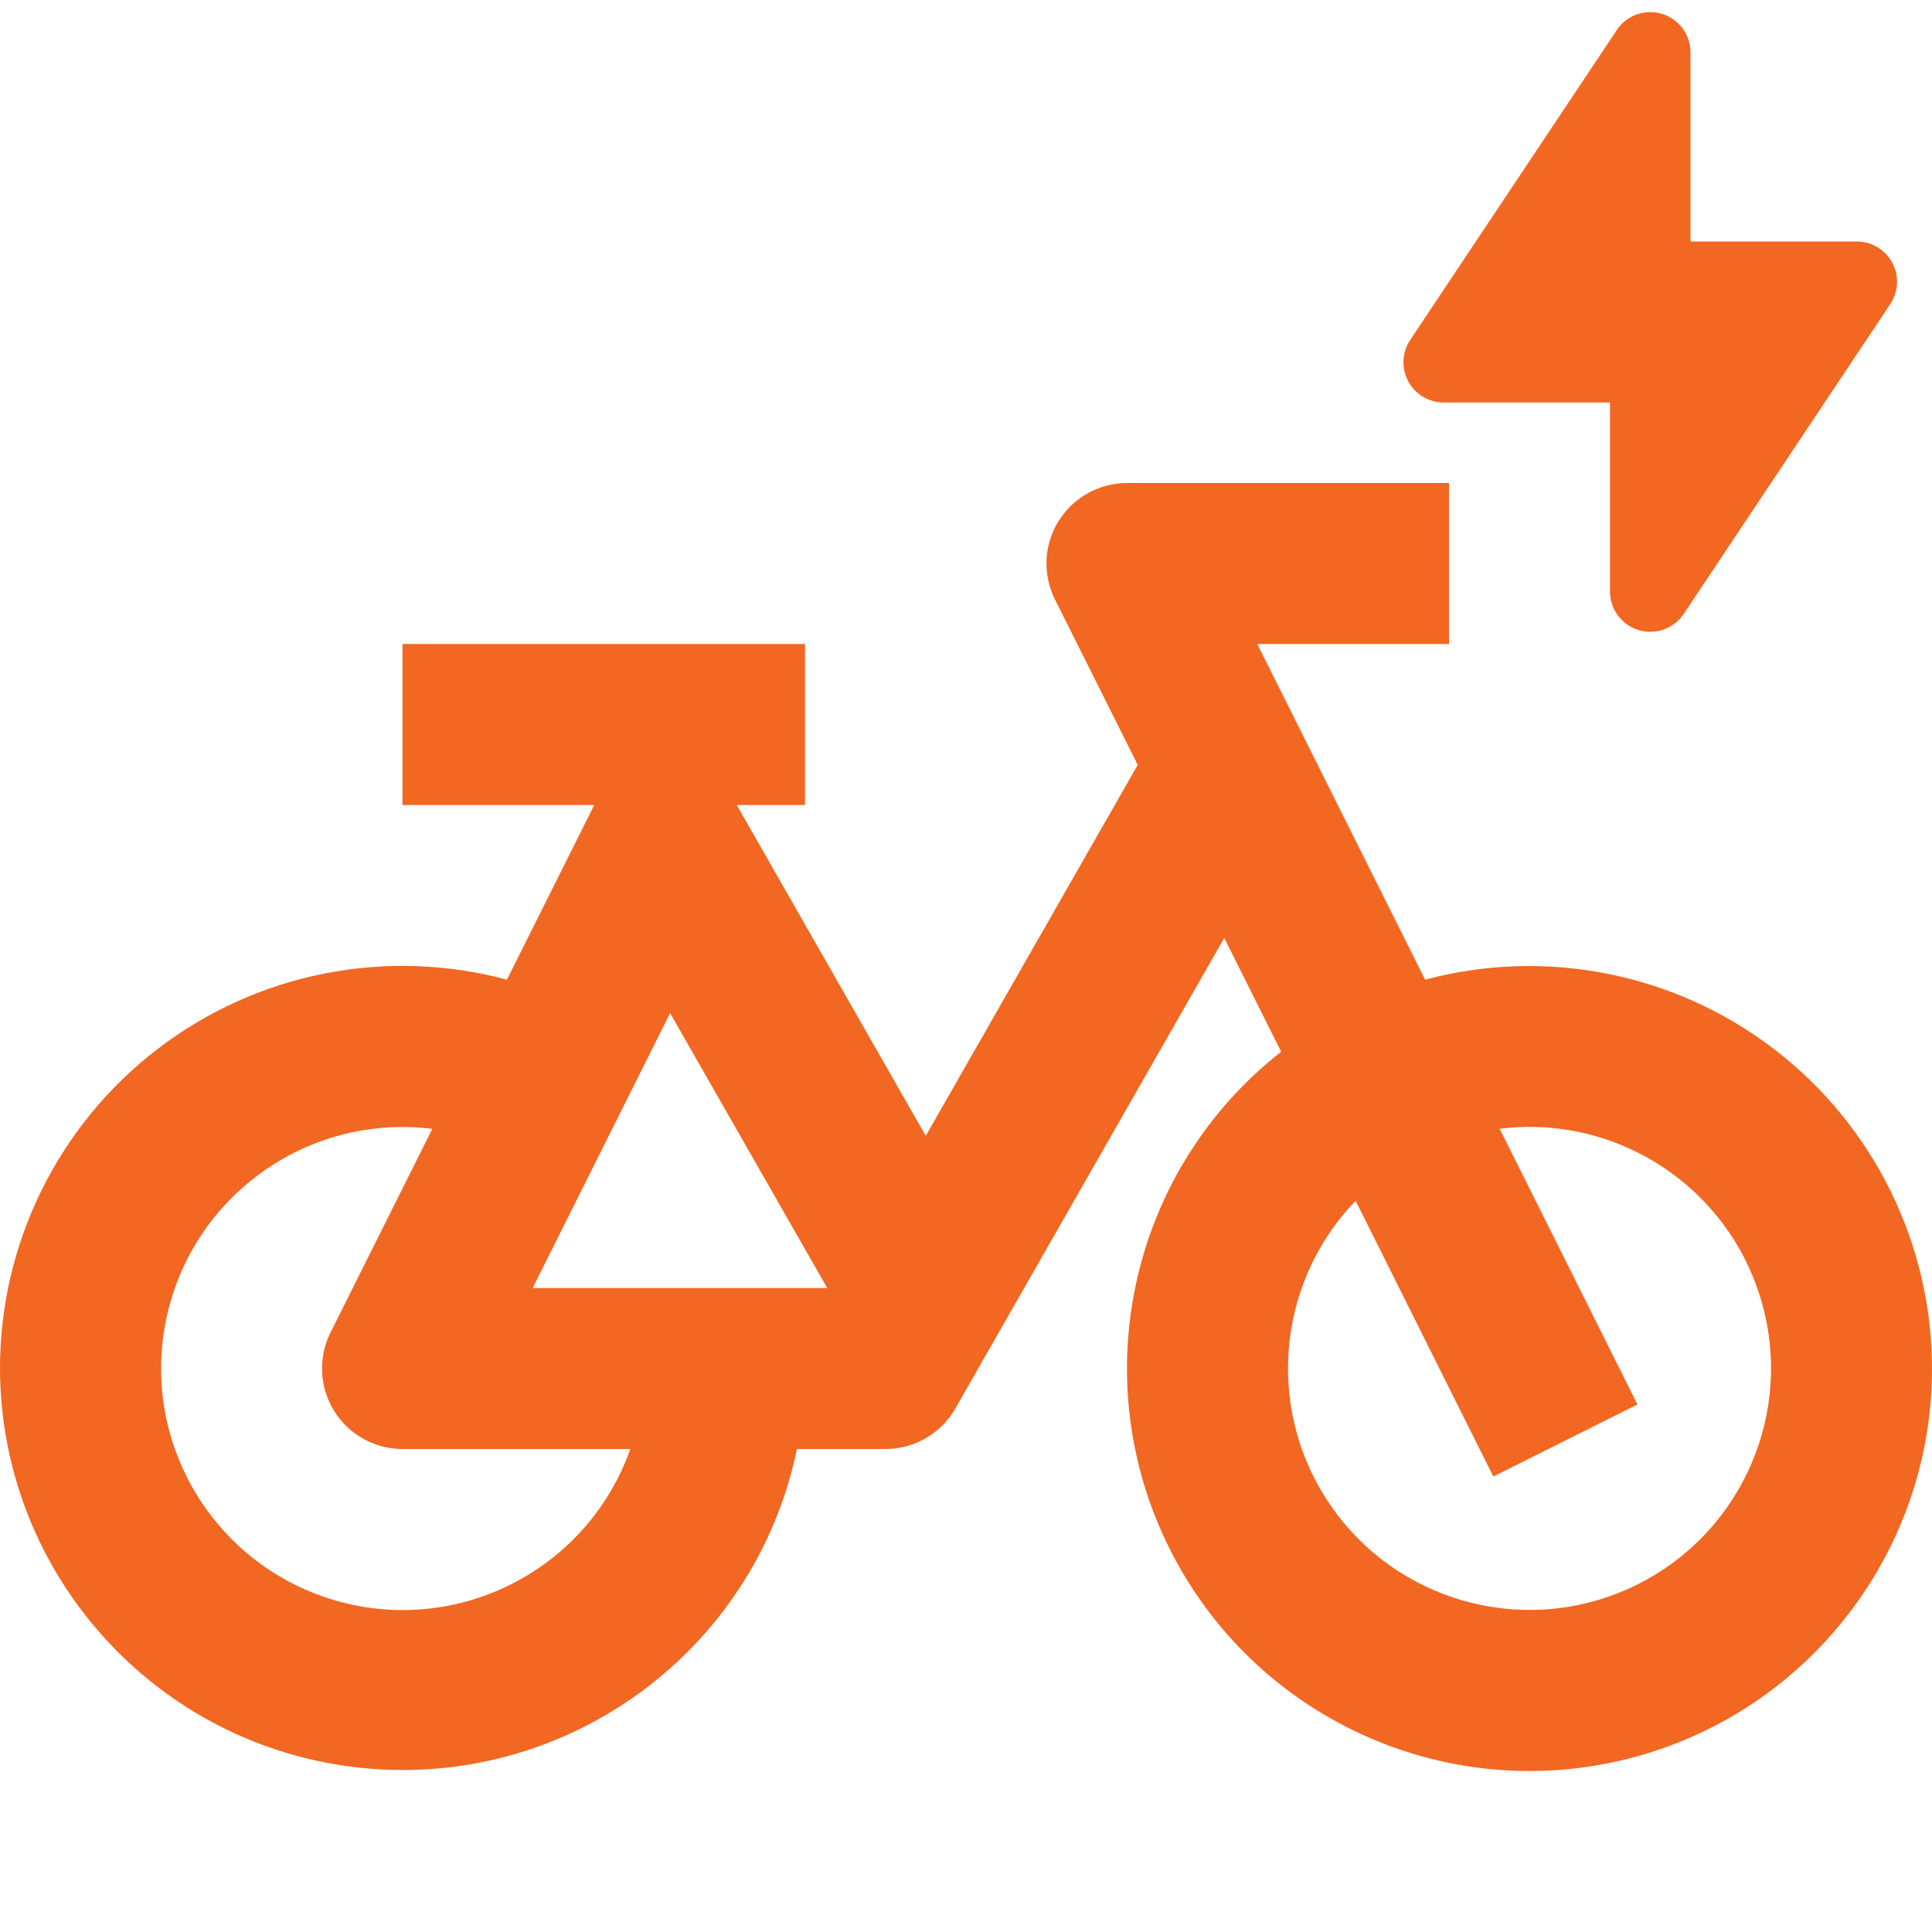
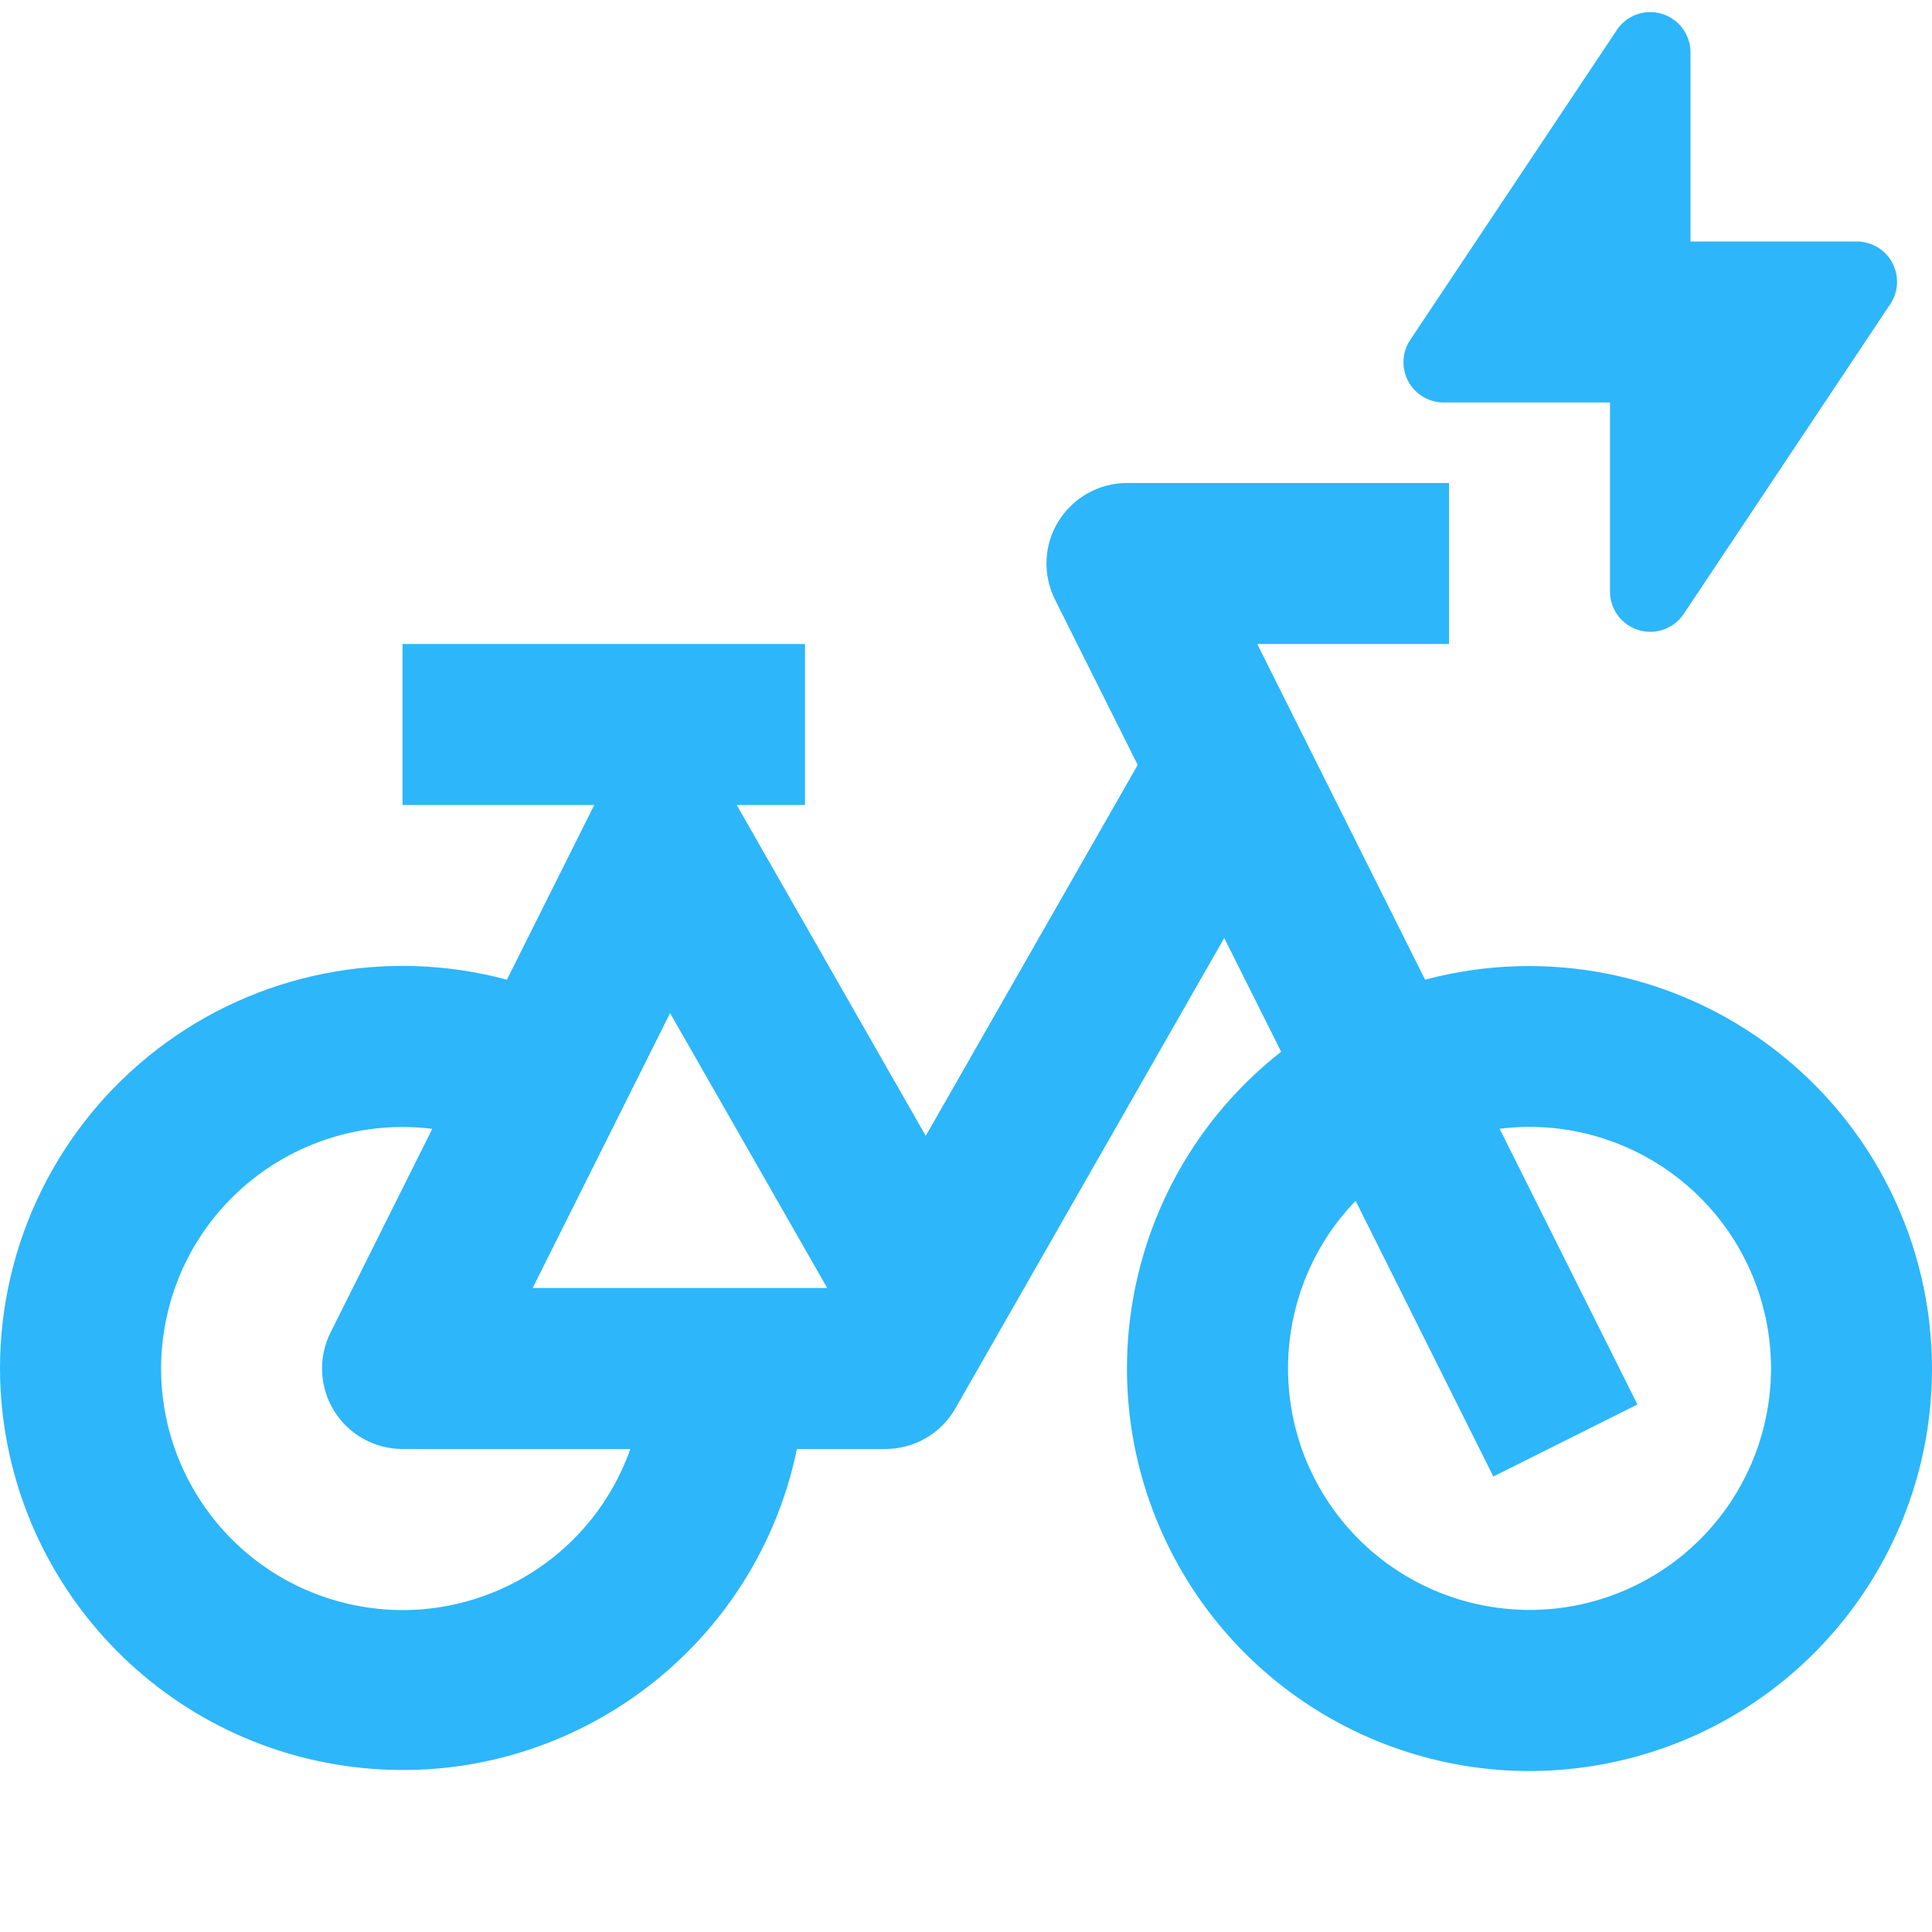
- <svg xmlns="http://www.w3.org/2000/svg" fill="#F26722" viewBox="0 0 24 24">
+ <svg xmlns="http://www.w3.org/2000/svg" fill="#2DB6FA" viewBox="0 0 24 24">
  <g fill="">
    <path d="M20.084.374l-2.566 3.849a.5.5 0 00.416.777H20v2.349a.5.5 0 00.916.277l2.566-3.849A.5.5 0 0023.066 3H21V.65a.5.5 0 00-.916-.277zM13.15 6.474A1 1 0 0114 6h4v2h-2.382l2.085 4.17A5.006 5.006 0 0124 17a5 5 0 11-8.085-3.935l-.707-1.413-3.34 5.844A1 1 0 0111 18H9.9A5.002 5.002 0 010 17a5 5 0 016.297-4.83l.836-1.672-.001-.002.003-.002.247-.494H5V8h5v2h-.848l2.348 4.11 2.632-4.606.003.002-1.03-2.059a1 1 0 01.044-.973zM6.617 16h3.659l-1.952-3.415zm-1.247-1.977A3 3 0 107.83 18H5a1 1 0 01-.894-1.447zm11.47.894a3 3 0 101.789-.895l1.712 3.425-1.79.895z" />
  </g>
</svg>
